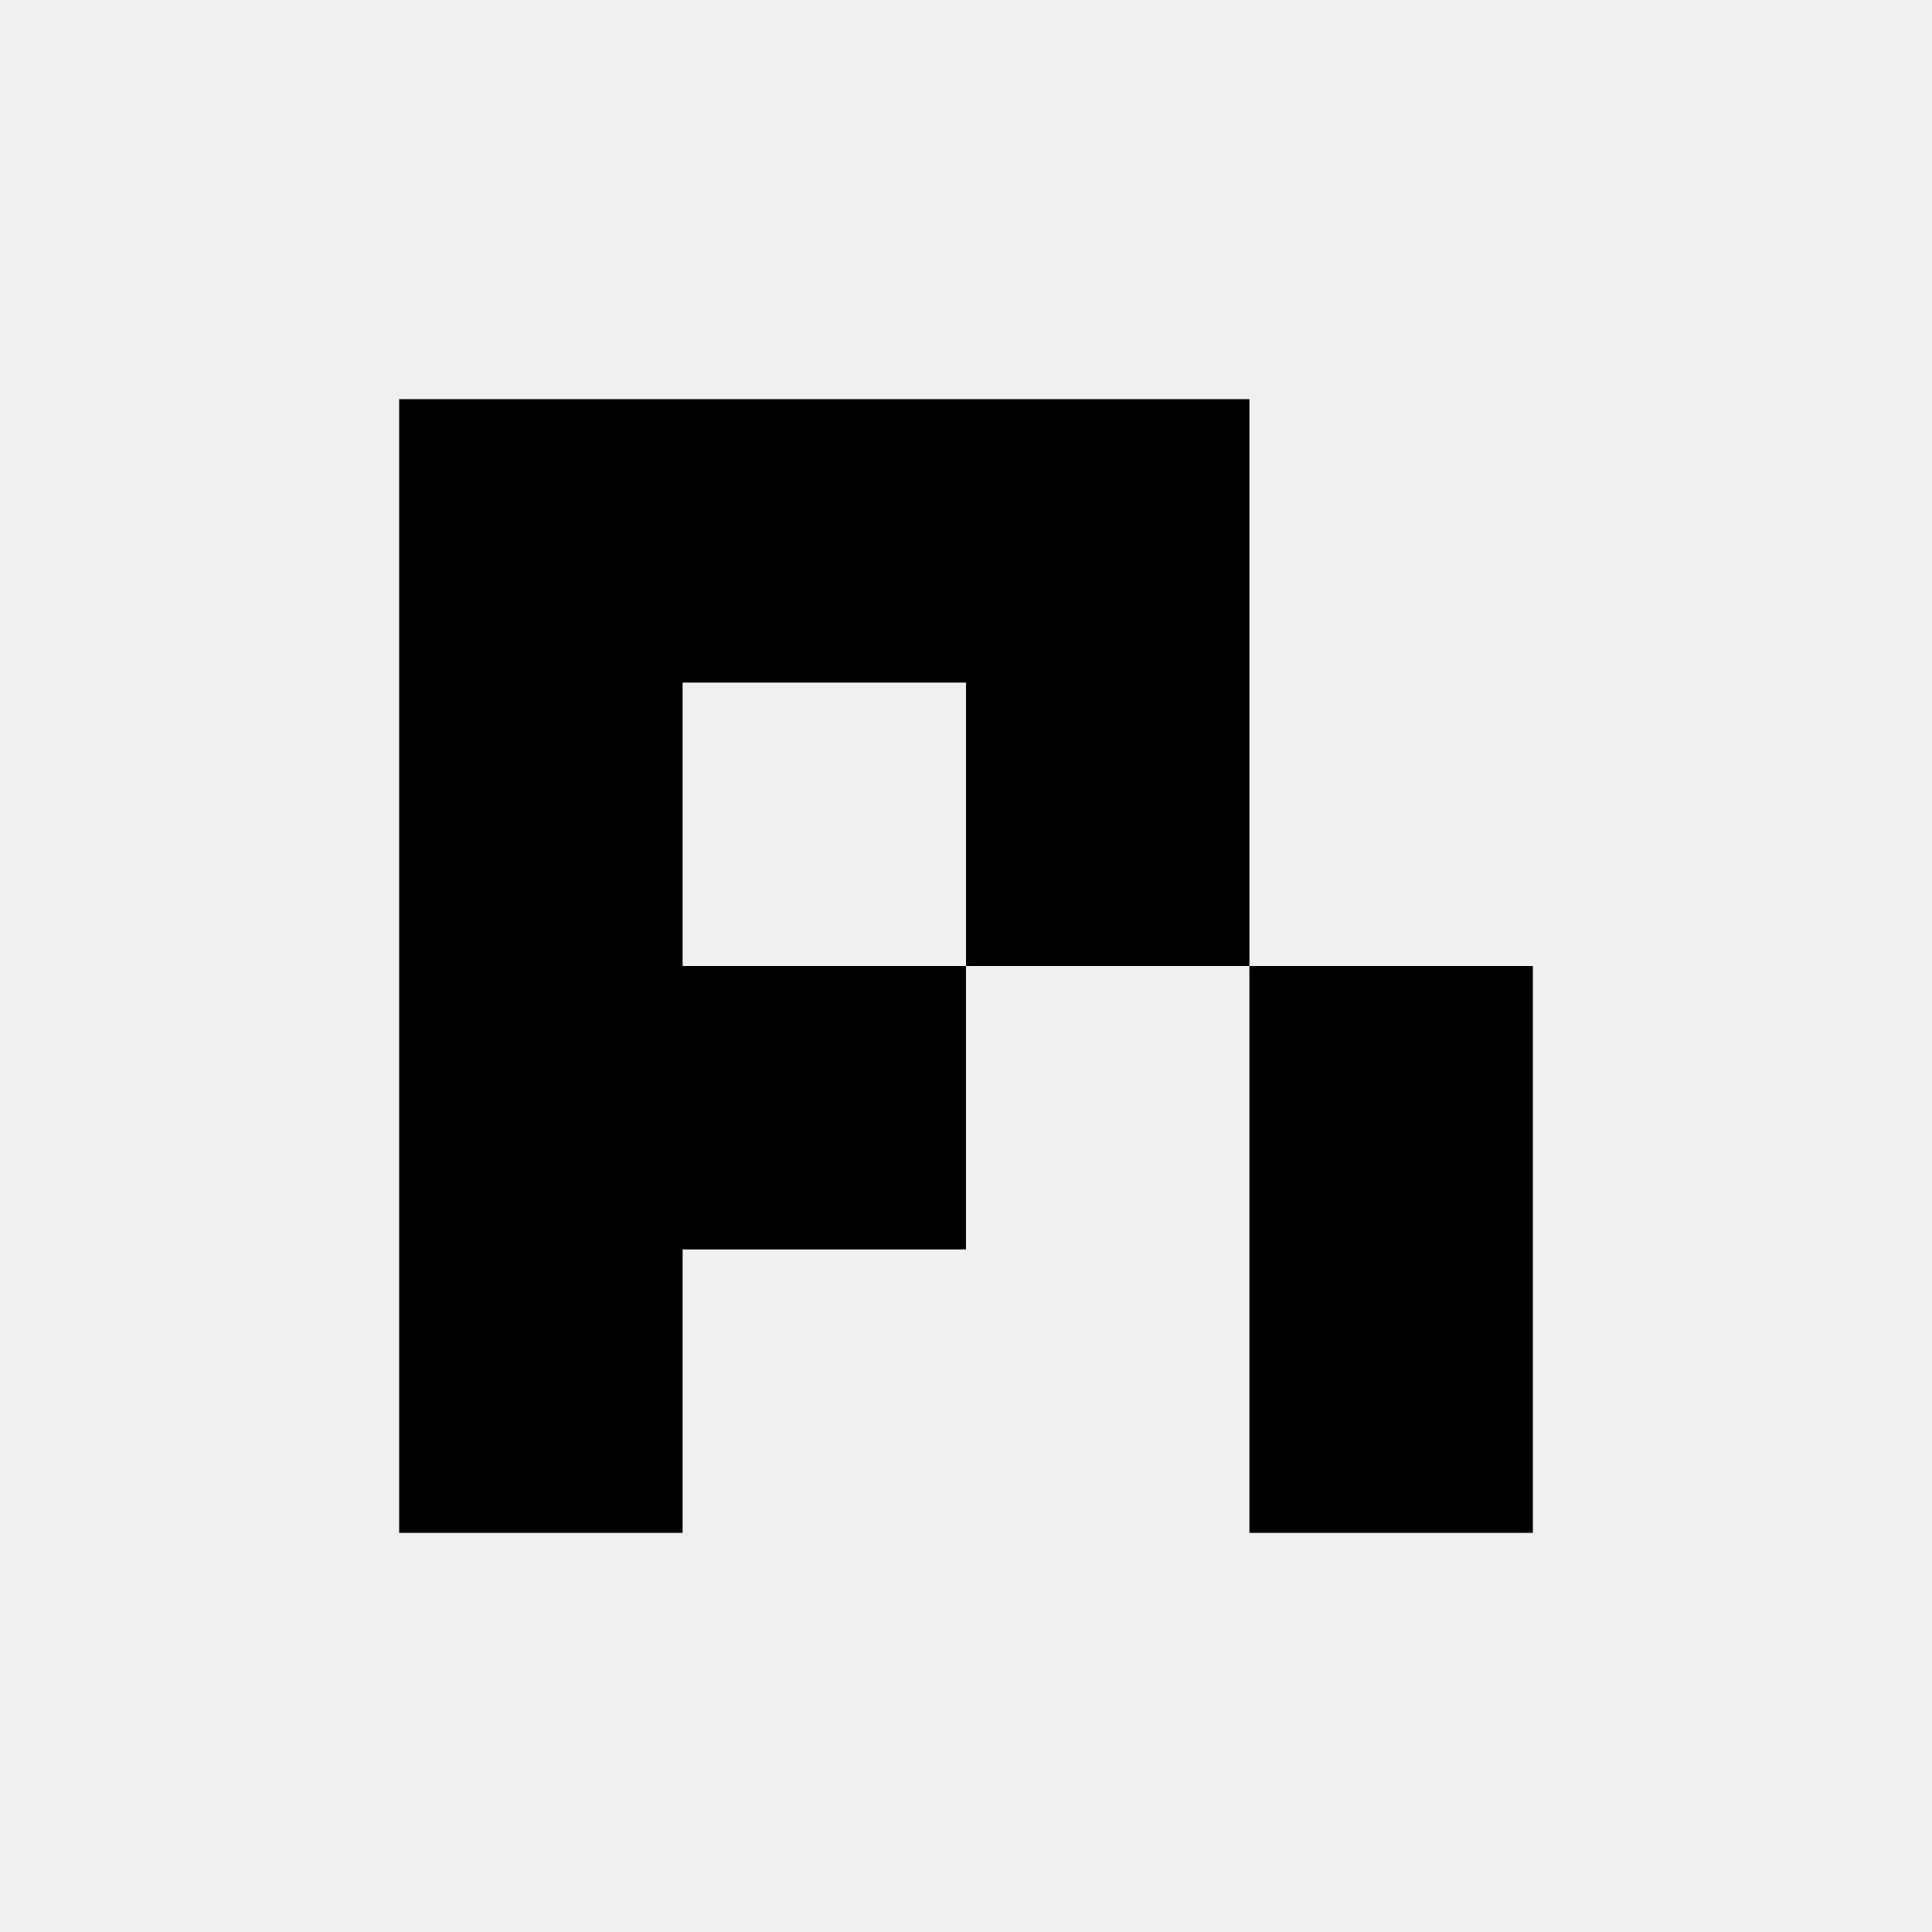
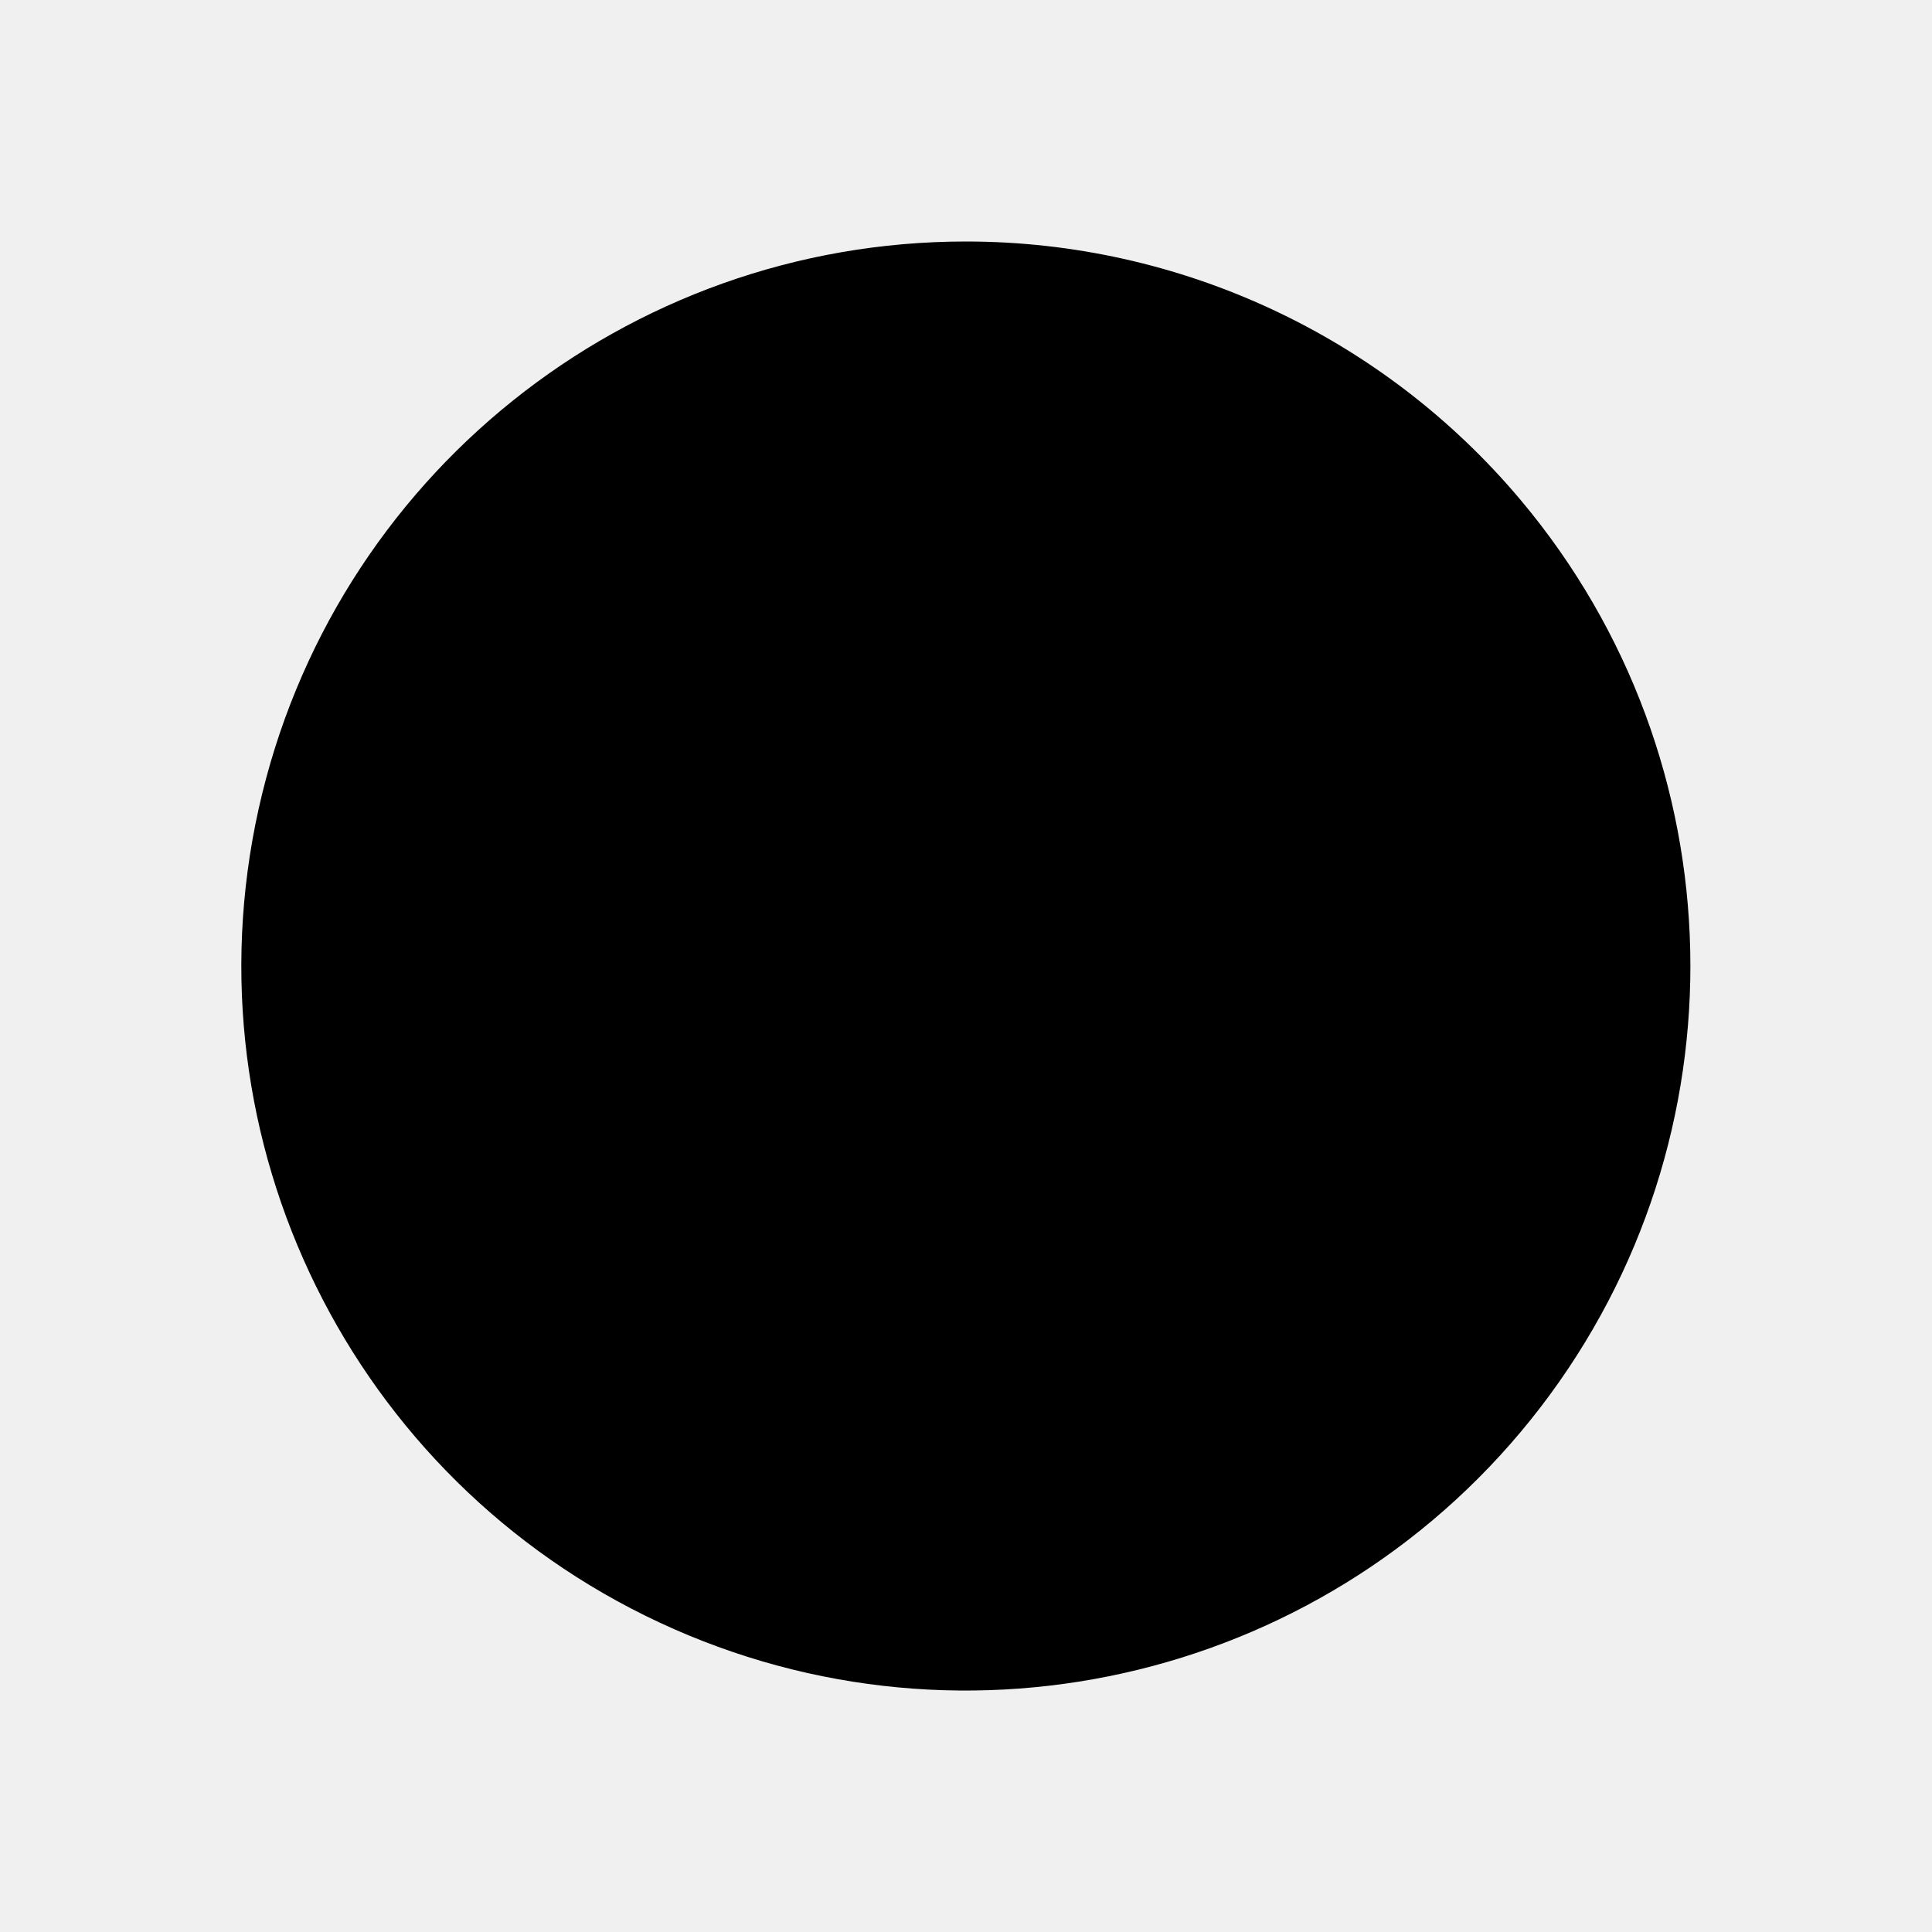
<svg xmlns="http://www.w3.org/2000/svg" viewBox="0 0 800 800">
  <style>
    .logo-mark { fill: #000; }
    @media (prefers-color-scheme: dark) {
      .logo-mark { fill: #fff; }
    }
  </style>
-   <path class="logo-mark" fill-rule="evenodd" d="     M165.29 165.29     H517.36     V400     H400     V517.36     H282.65     V634.72     H165.29     Z     M282.65 282.65     V400     H400     V282.65     Z   " />
-   <path class="logo-mark" d="M517.36 400 H634.72 V634.72 H517.36 Z" />
+   <path class="logo-mark" fill-rule="evenodd" d="     M 629.8 207.2     A 300 300 0 1 1 400 100     L 400 400     Z     M 400 400     L 400 100     A 300 300 0 0 1 629.8 207.2     Z   " />
</svg>
